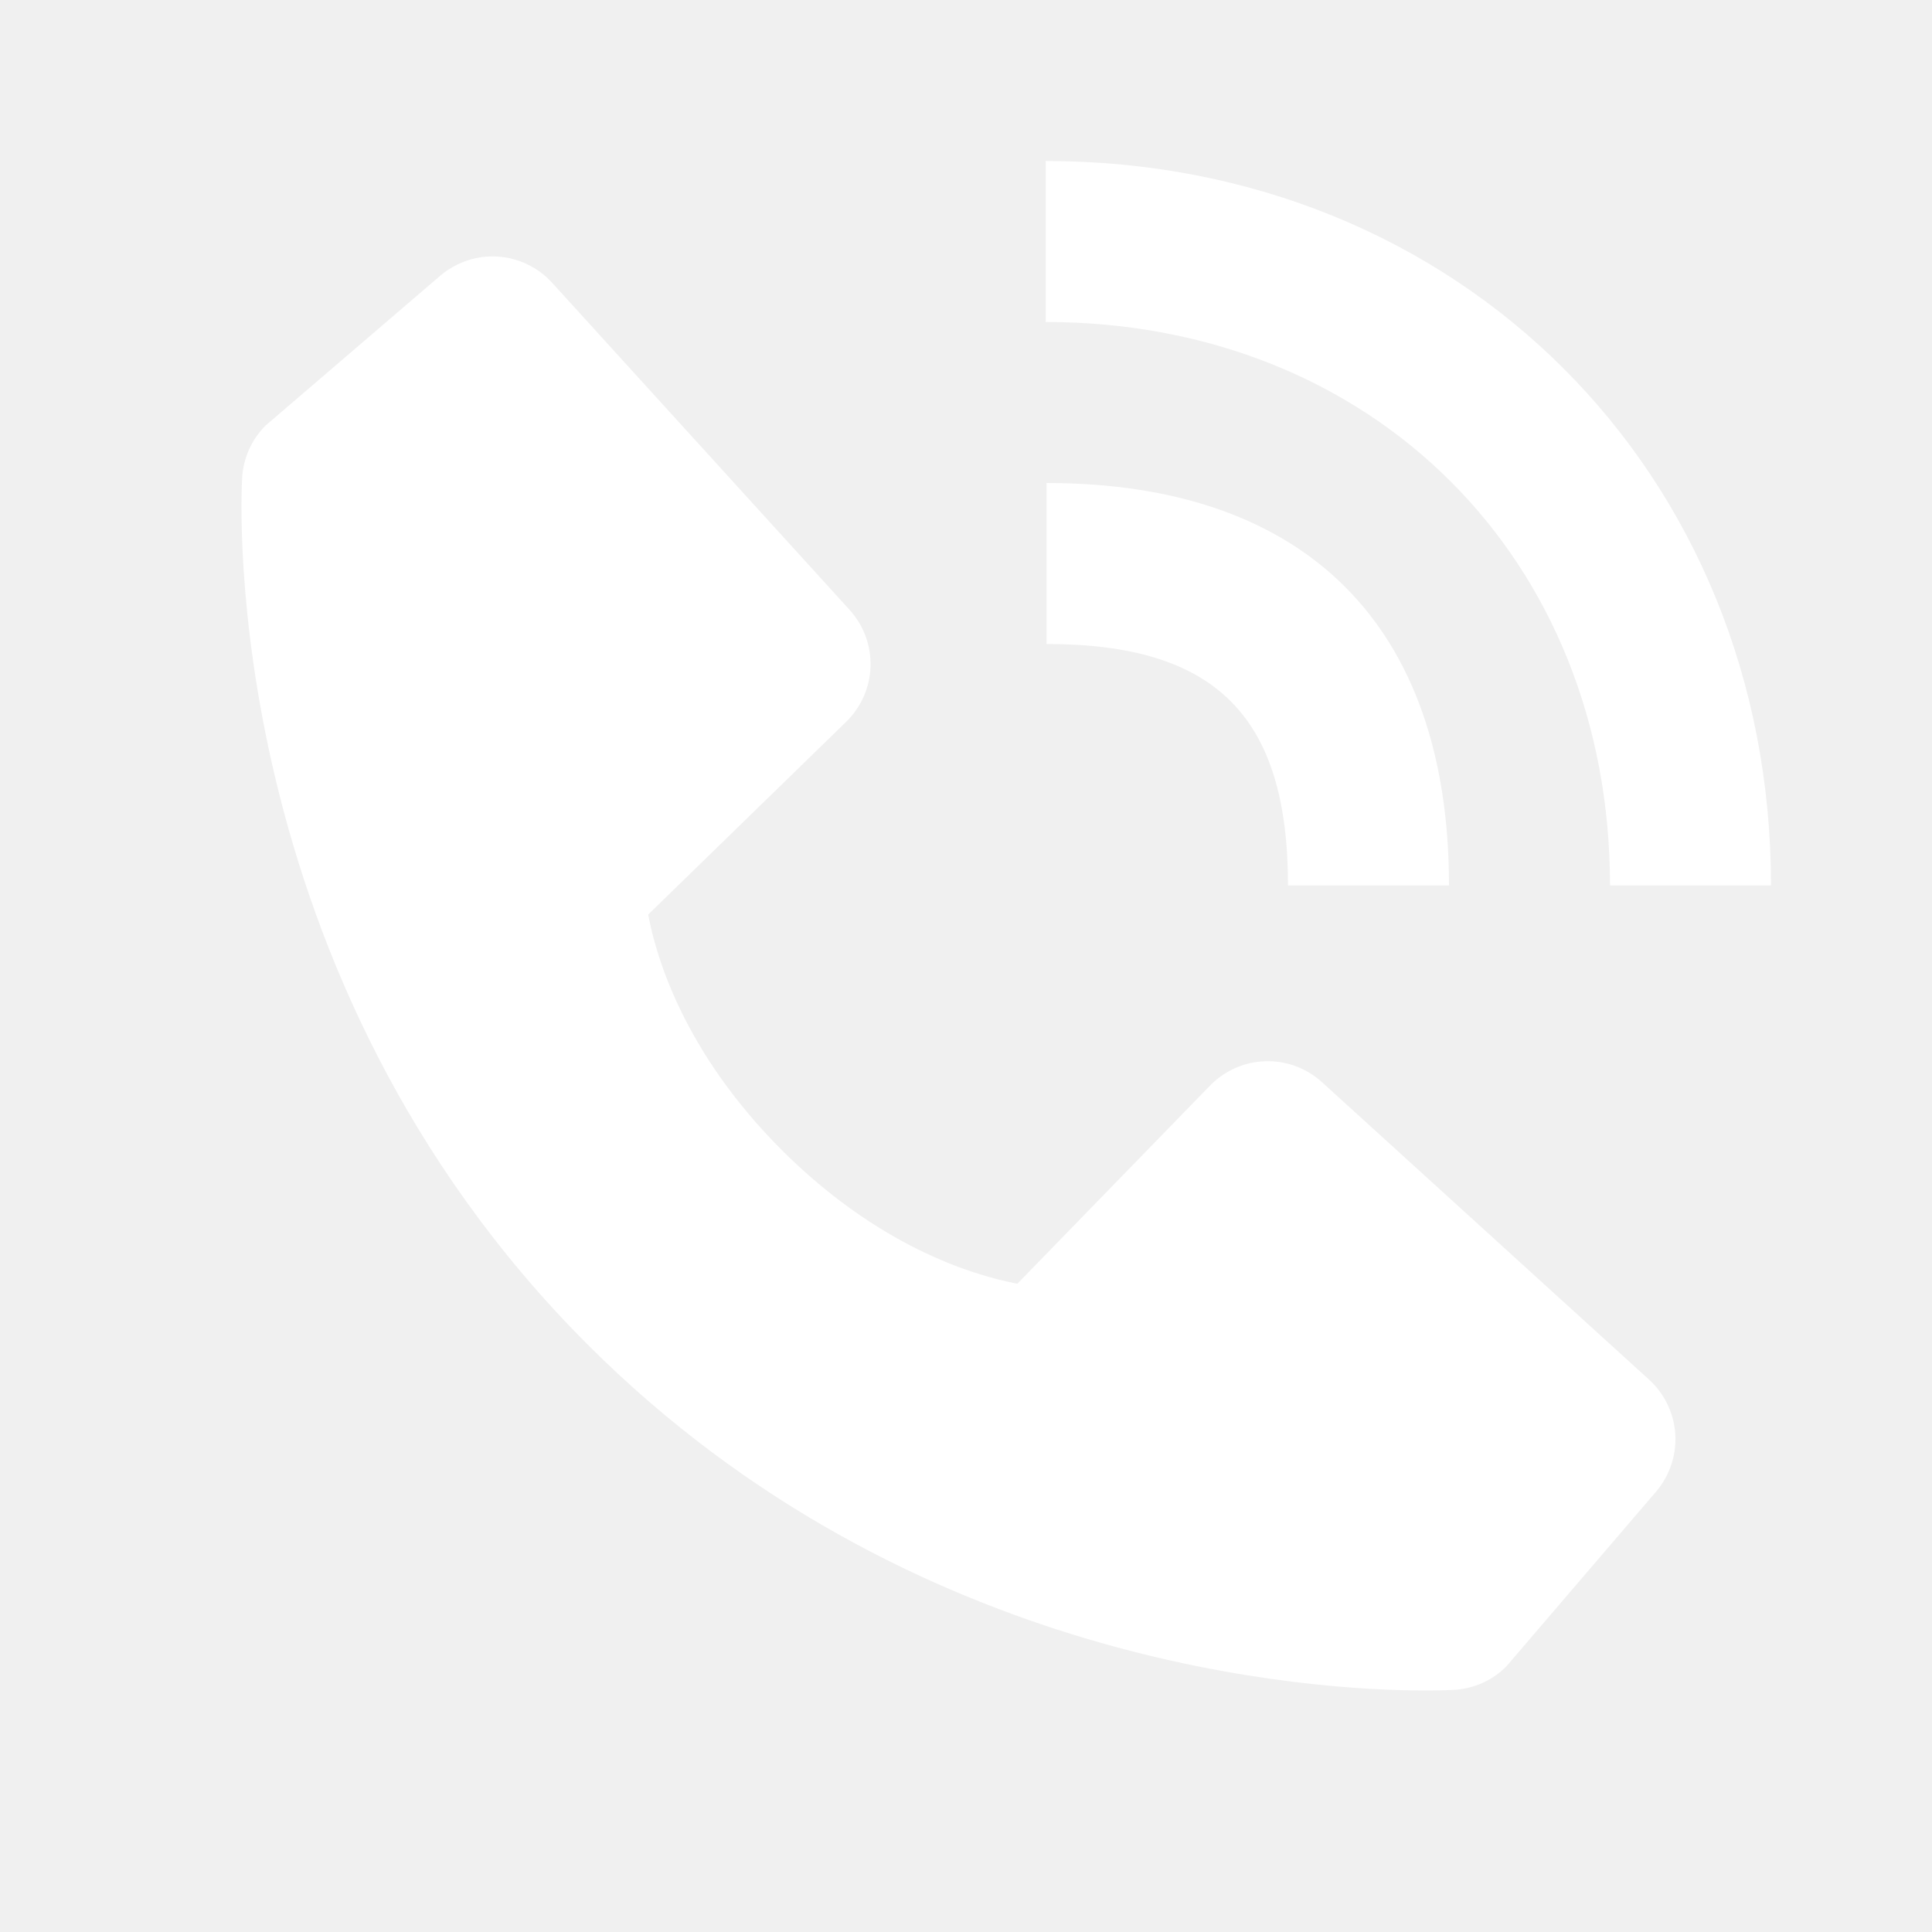
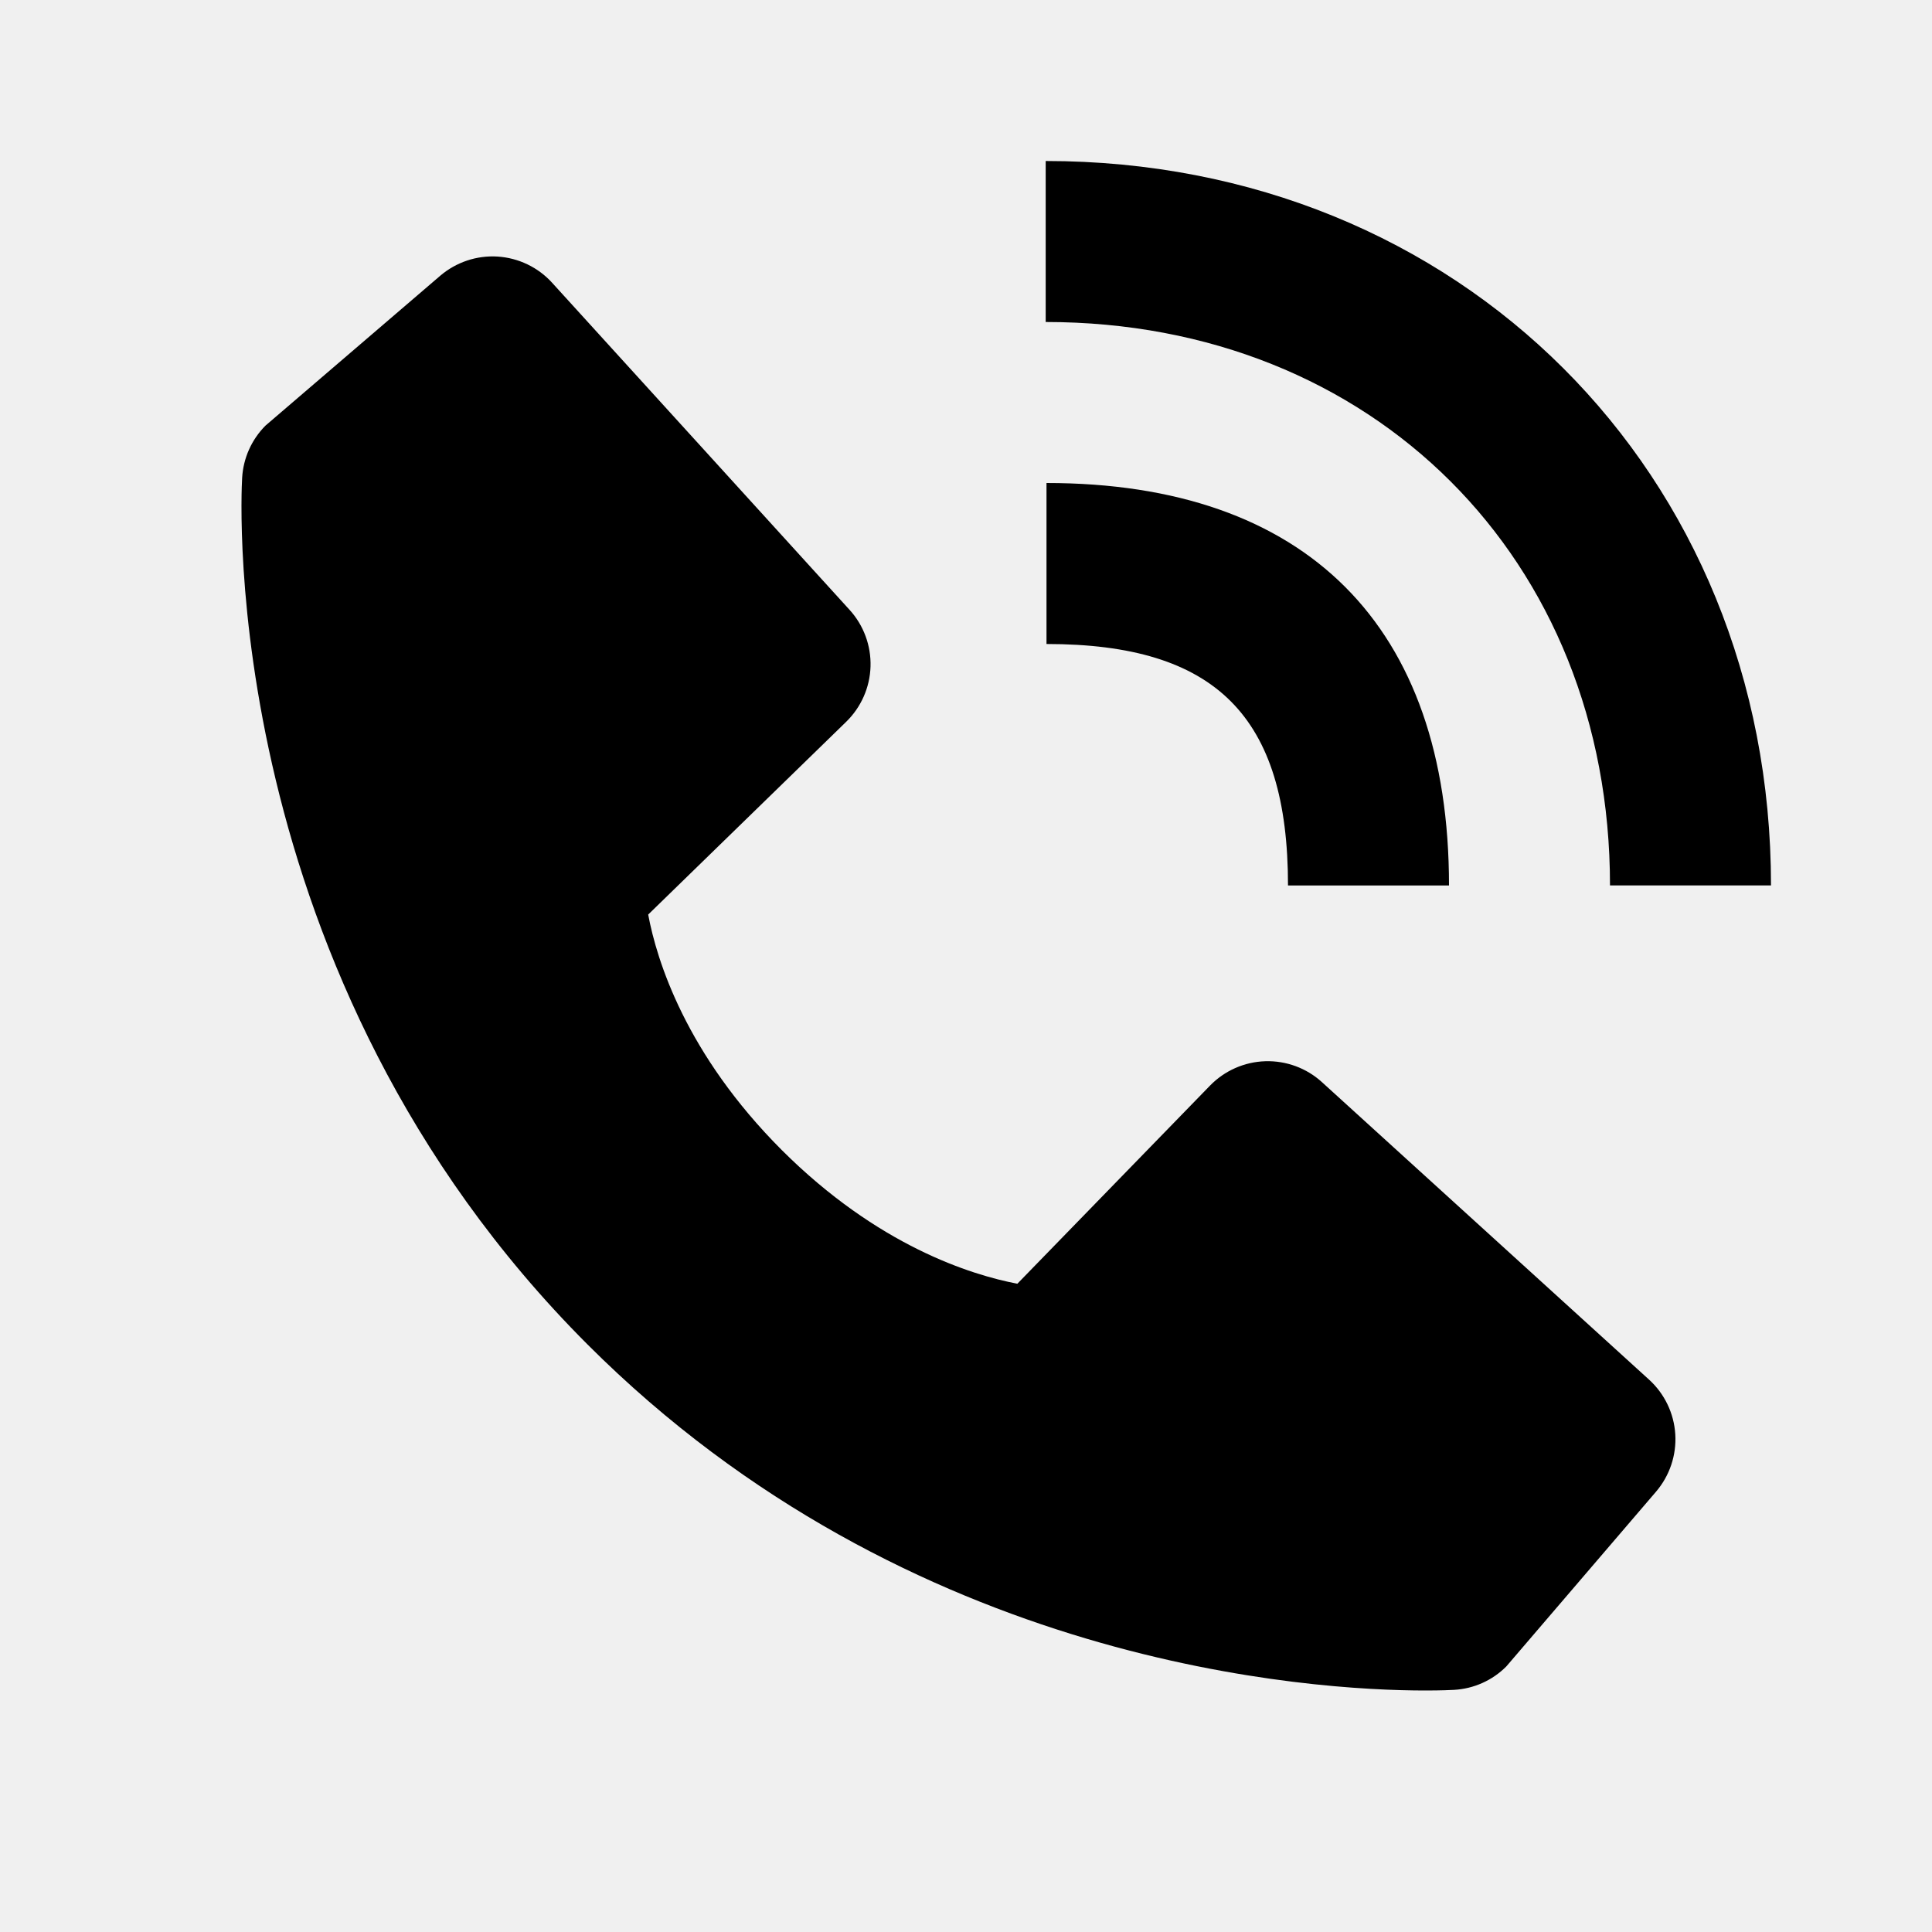
- <svg xmlns="http://www.w3.org/2000/svg" width="24" height="24" viewBox="0 0 24 24" fill="none">
-   <path d="M20 10.999H22C22 5.869 18.127 2 12.99 2V4C17.052 4 20 6.943 20 10.999Z" fill="white" />
-   <path d="M13 8C15.103 8 16 8.897 16 11H18C18 7.775 16.225 6 13 6V8ZM16.422 13.443C16.23 13.268 15.977 13.175 15.718 13.183C15.458 13.191 15.212 13.3 15.031 13.486L12.638 15.947C12.062 15.837 10.904 15.476 9.712 14.287C8.52 13.094 8.159 11.933 8.052 11.361L10.511 8.967C10.697 8.786 10.806 8.54 10.814 8.28C10.822 8.021 10.729 7.768 10.554 7.576L6.859 3.513C6.684 3.32 6.441 3.204 6.181 3.187C5.921 3.171 5.666 3.257 5.468 3.426L3.298 5.287C3.125 5.461 3.022 5.691 3.008 5.936C2.993 6.186 2.707 12.108 7.299 16.702C11.305 20.707 16.323 21 17.705 21C17.907 21 18.031 20.994 18.064 20.992C18.308 20.978 18.539 20.875 18.712 20.701L20.572 18.53C20.741 18.332 20.827 18.077 20.811 17.817C20.795 17.557 20.678 17.314 20.486 17.139L16.422 13.443Z" fill="white" />
+ <svg xmlns="http://www.w3.org/2000/svg" width="24" height="24" viewBox="0 0 24 24" fill="current">
+   <path d="M20 10.999H22C22 5.869 18.127 2 12.99 2V4C17.052 4 20 6.943 20 10.999Z" fill="current" />
+   <path d="M13 8C15.103 8 16 8.897 16 11H18C18 7.775 16.225 6 13 6V8ZM16.422 13.443C16.23 13.268 15.977 13.175 15.718 13.183C15.458 13.191 15.212 13.3 15.031 13.486L12.638 15.947C12.062 15.837 10.904 15.476 9.712 14.287C8.52 13.094 8.159 11.933 8.052 11.361L10.511 8.967C10.697 8.786 10.806 8.54 10.814 8.28C10.822 8.021 10.729 7.768 10.554 7.576L6.859 3.513C6.684 3.32 6.441 3.204 6.181 3.187C5.921 3.171 5.666 3.257 5.468 3.426L3.298 5.287C3.125 5.461 3.022 5.691 3.008 5.936C2.993 6.186 2.707 12.108 7.299 16.702C11.305 20.707 16.323 21 17.705 21C17.907 21 18.031 20.994 18.064 20.992C18.308 20.978 18.539 20.875 18.712 20.701L20.572 18.53C20.741 18.332 20.827 18.077 20.811 17.817C20.795 17.557 20.678 17.314 20.486 17.139L16.422 13.443Z" fill="current" />
</svg>
